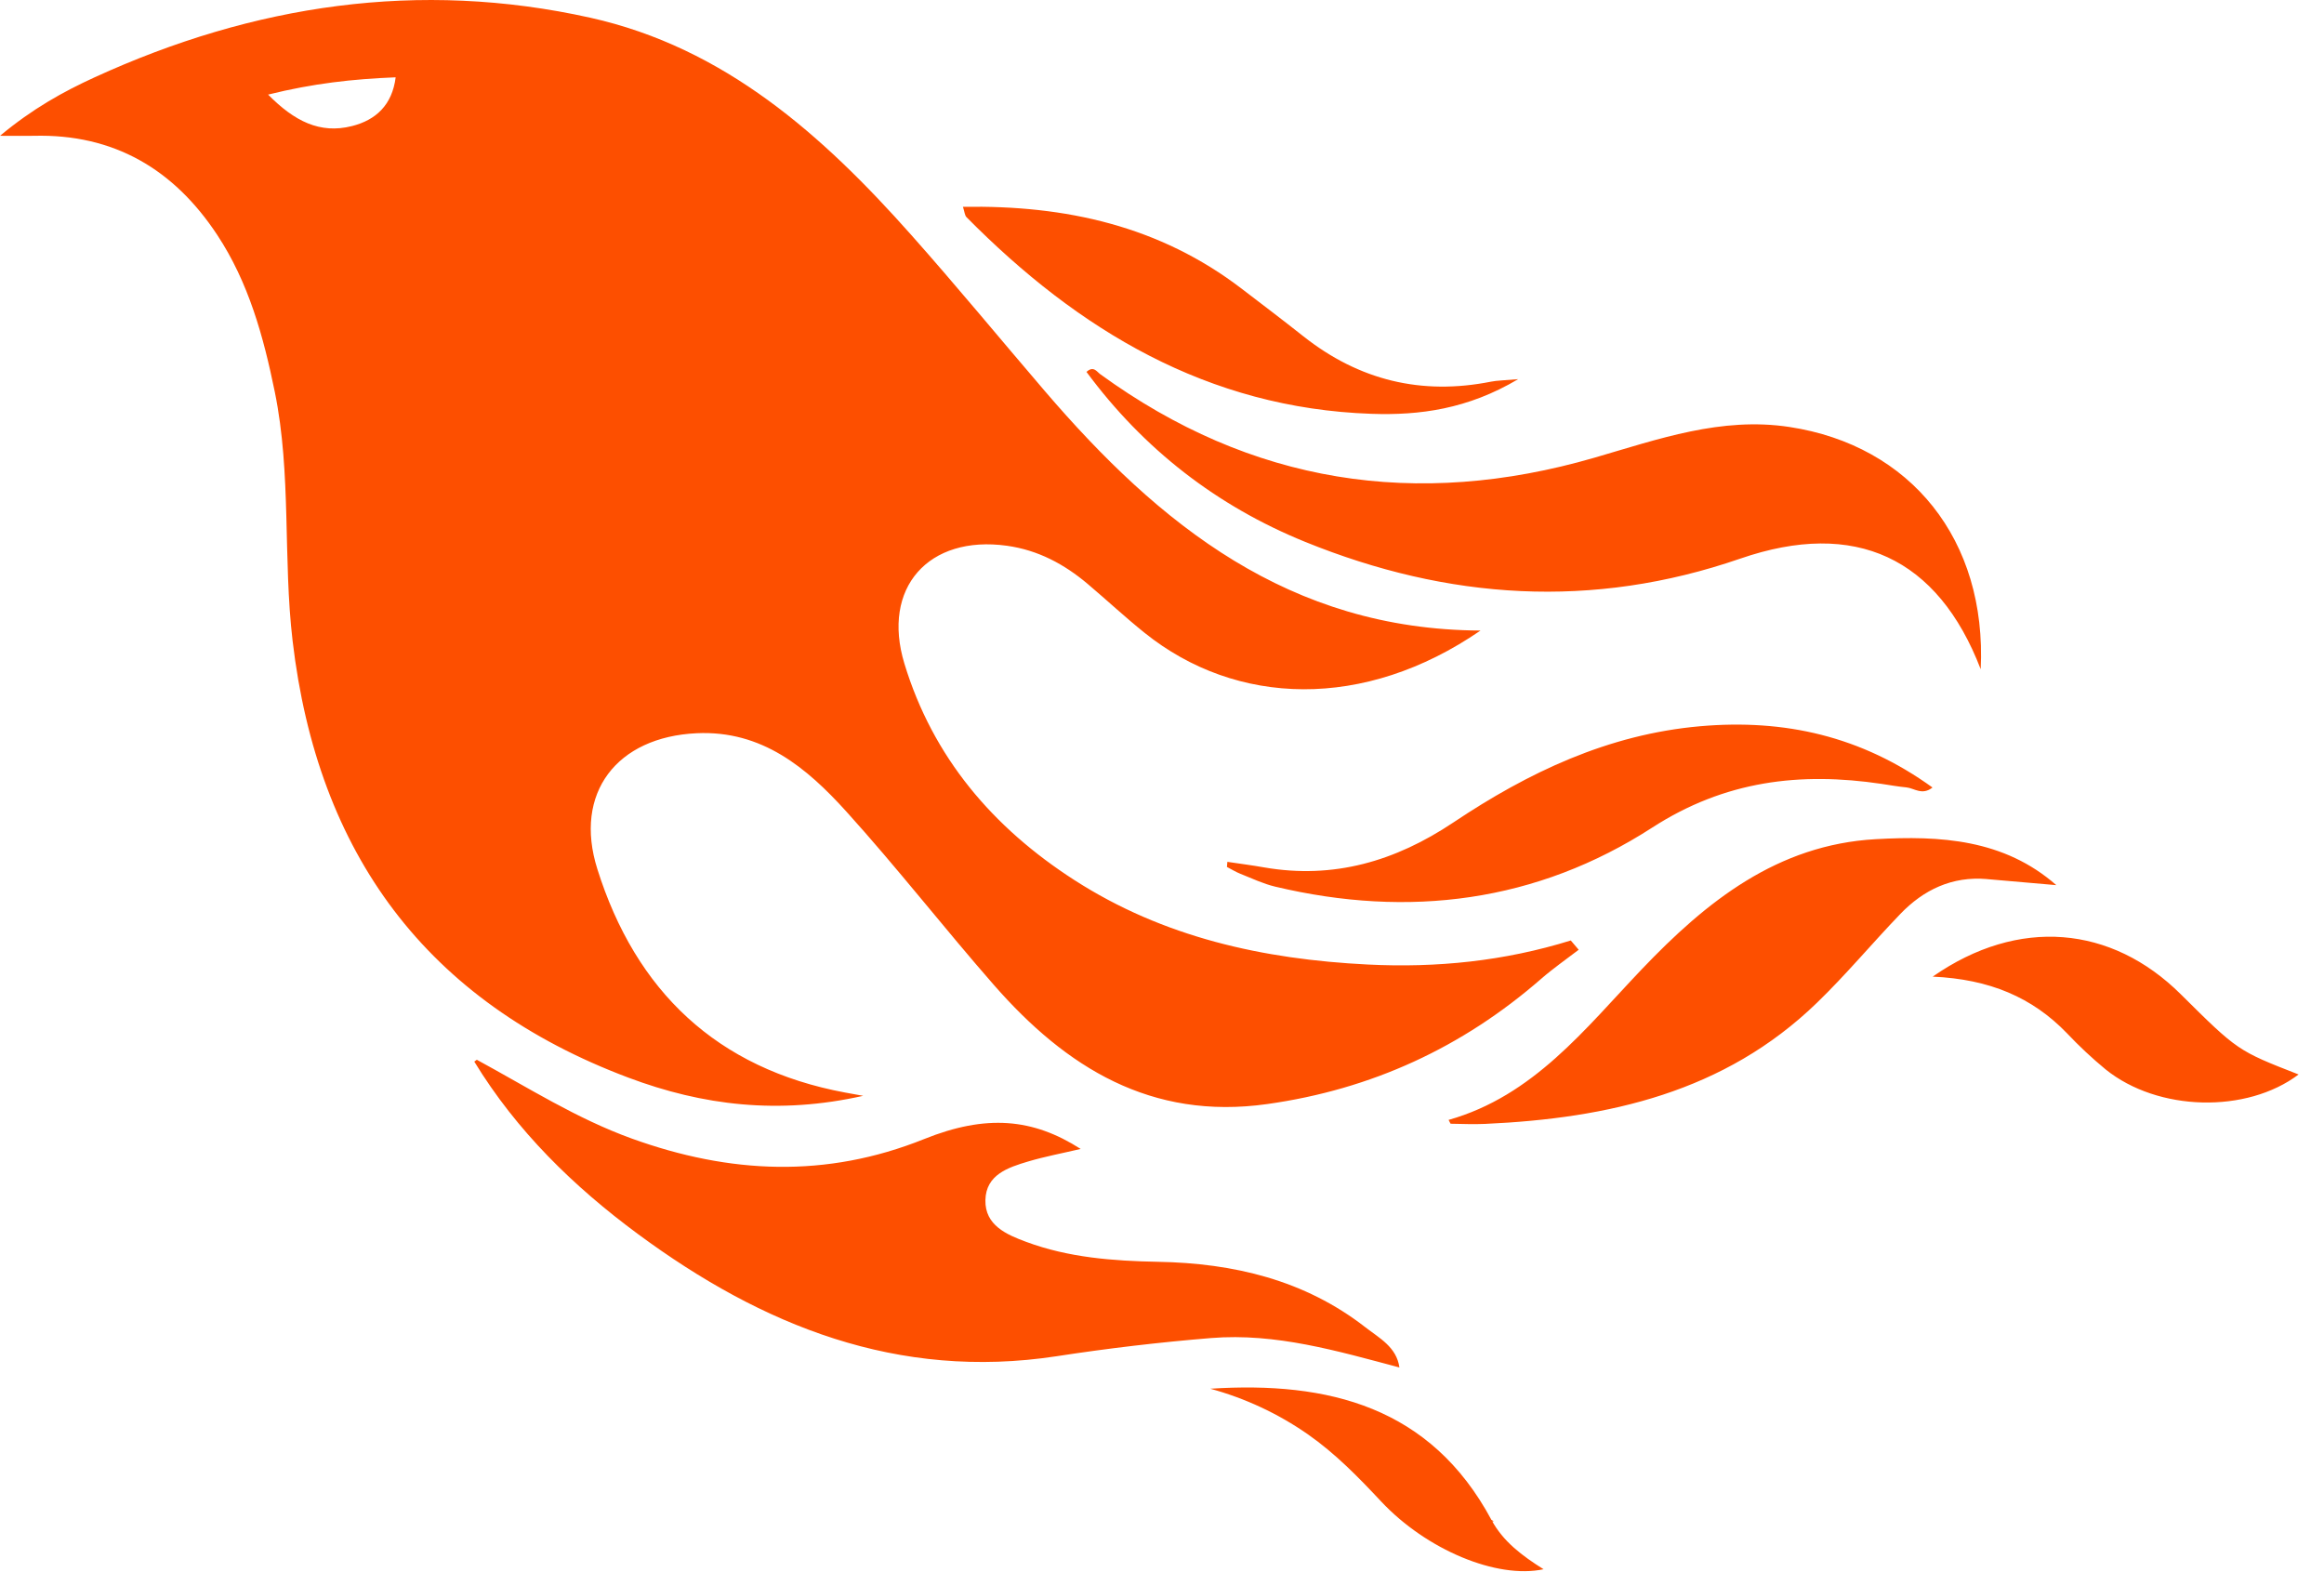
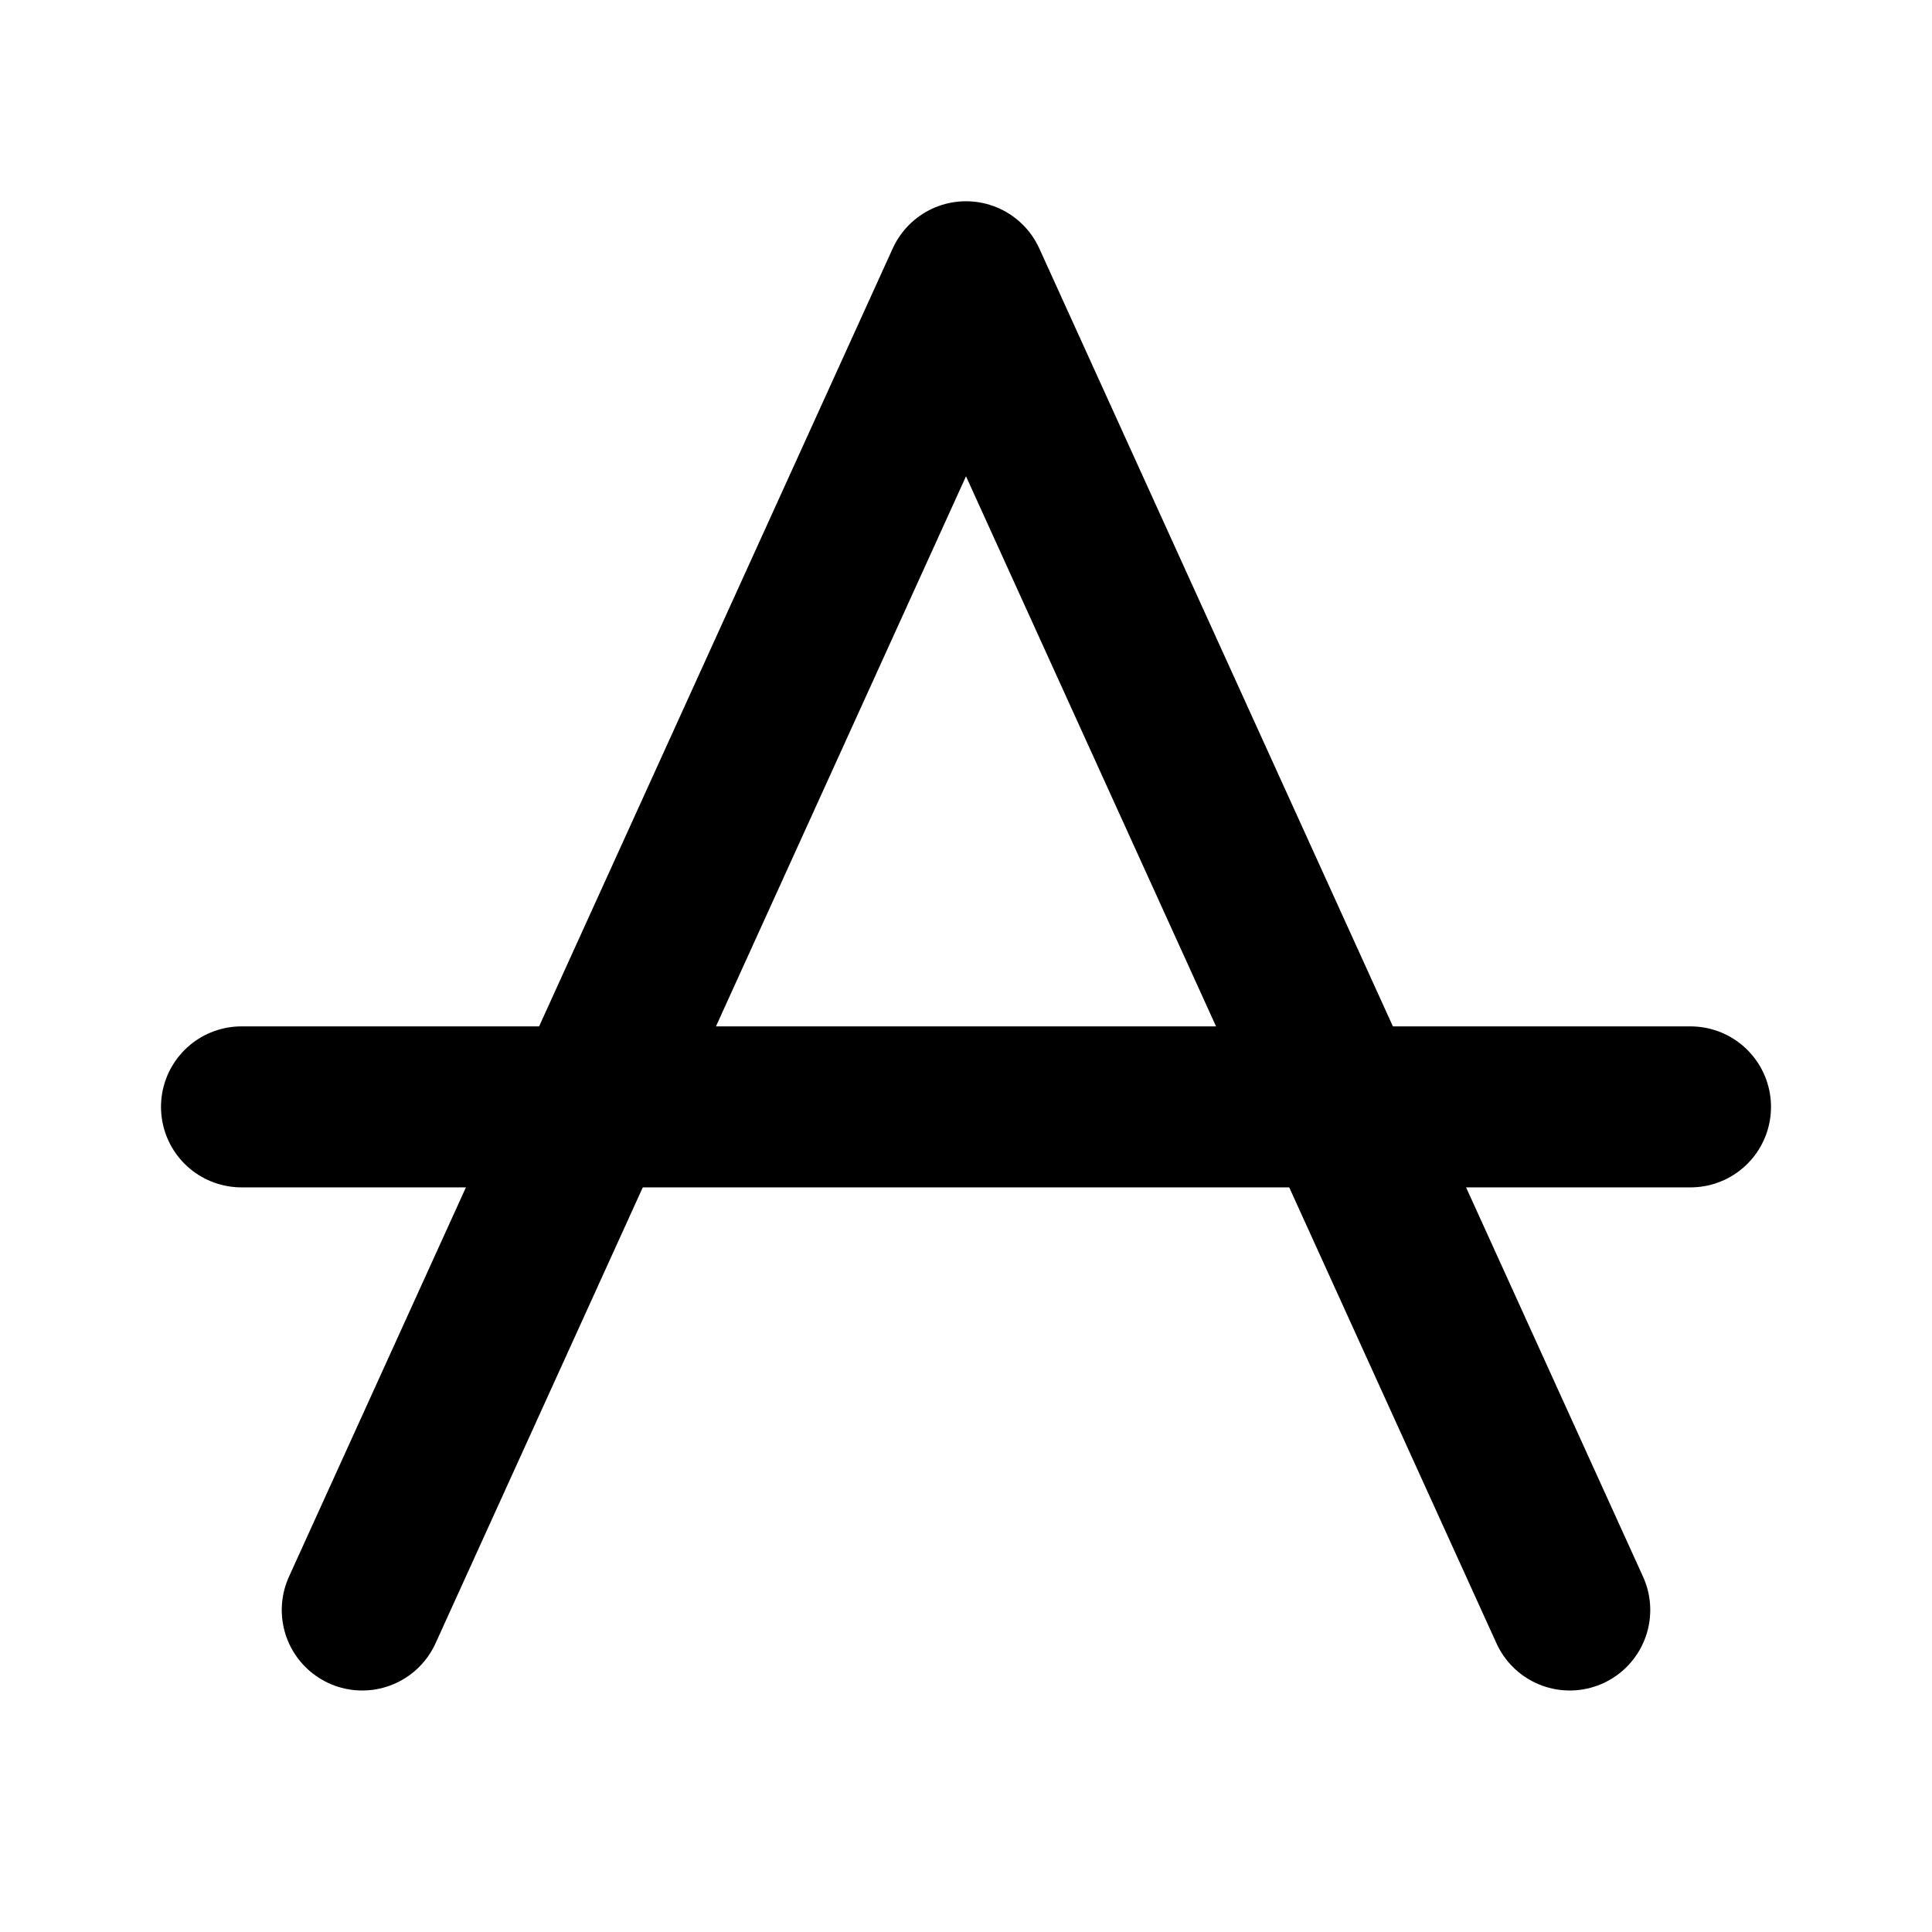
- <svg xmlns="http://www.w3.org/2000/svg" viewBox="0 0 71 48" fill="currentColor" aria-hidden="true">
-   <path d="m26.371 33.477-.552-.1c-3.92-.729-6.397-3.1-7.57-6.829-.733-2.324.597-4.035 3.035-4.148 1.995-.092 3.362 1.055 4.57 2.39 1.557 1.72 2.984 3.558 4.514 5.305 2.202 2.515 4.797 4.134 8.347 3.634 3.183-.448 5.958-1.725 8.371-3.828.363-.316.761-.592 1.144-.886l-.241-.284c-2.027.63-4.093.841-6.205.735-3.195-.16-6.24-.828-8.964-2.582-2.486-1.601-4.319-3.746-5.19-6.611-.704-2.315.736-3.934 3.135-3.6.948.133 1.746.56 2.463 1.165.583.493 1.143 1.015 1.738 1.493 2.8 2.25 6.712 2.375 10.265-.068-5.842-.026-9.817-3.24-13.308-7.313-1.366-1.594-2.7-3.216-4.095-4.785-2.698-3.036-5.692-5.71-9.79-6.623C12.8-.623 7.745.14 2.893 2.361 1.926 2.804.997 3.319 0 4.149c.494 0 .763.006 1.032 0 2.446-.064 4.28 1.023 5.602 3.024.962 1.457 1.415 3.104 1.761 4.798.513 2.515.247 5.078.544 7.605.761 6.494 4.08 11.026 10.26 13.346 2.267.852 4.591 1.135 7.172.555ZM10.751 3.852c-.976.246-1.756-.148-2.56-.962 1.377-.343 2.592-.476 3.897-.528-.107.848-.607 1.306-1.336 1.49Zm32.002 37.924c-.085-.626-.62-.901-1.04-1.228-1.857-1.446-4.03-1.958-6.333-2-1.375-.026-2.735-.128-4.031-.61-.595-.22-1.26-.505-1.244-1.272.015-.78.693-1 1.31-1.184.505-.15 1.026-.247 1.6-.382-1.46-.936-2.886-1.065-4.787-.3-2.993 1.202-5.943 1.06-8.926-.017-1.684-.608-3.179-1.563-4.735-2.408l-.077.057c1.29 2.115 3.034 3.817 5.004 5.271 3.793 2.8 7.936 4.471 12.784 3.73A66.714 66.714 0 0 1 37 40.877c1.98-.16 3.866.398 5.753.899Zm-9.14-30.345c-.105-.076-.206-.266-.42-.069 1.745 2.36 3.985 4.098 6.683 5.193 4.354 1.767 8.773 2.07 13.293.51 3.51-1.21 6.033-.028 7.343 3.38.19-3.955-2.137-6.837-5.843-7.401-2.084-.318-4.01.373-5.962.94-5.434 1.575-10.485.798-15.094-2.553Zm27.085 15.425c.708.059 1.416.123 2.124.185-1.6-1.405-3.55-1.517-5.523-1.404-3.003.17-5.167 1.903-7.14 3.972-1.739 1.824-3.31 3.87-5.903 4.604.043.078.054.117.066.117.35.005.699.021 1.047.005 3.768-.17 7.317-.965 10.14-3.7.89-.86 1.685-1.817 2.544-2.71.716-.746 1.584-1.159 2.645-1.07Zm-8.753-4.67c-2.812.246-5.254 1.409-7.548 2.943-1.766 1.18-3.654 1.738-5.776 1.37-.374-.066-.75-.114-1.124-.17l-.013.156c.135.07.265.151.405.207.354.14.702.308 1.07.395 4.083.971 7.992.474 11.516-1.803 2.221-1.435 4.521-1.707 7.013-1.336.252.038.503.083.756.107.234.022.479.255.795.003-2.179-1.574-4.526-2.096-7.094-1.872Zm-10.049-9.544c1.475.051 2.943-.142 4.486-1.059-.452.04-.643.04-.827.076-2.126.424-4.033-.04-5.733-1.383-.623-.493-1.257-.974-1.889-1.457-2.503-1.914-5.374-2.555-8.514-2.5.05.154.054.26.108.315 3.417 3.455 7.371 5.836 12.369 6.008Zm24.727 17.731c-2.114-2.097-4.952-2.367-7.578-.537 1.738.078 3.043.632 4.101 1.728a13 13 0 0 0 1.182 1.106c1.6 1.29 4.311 1.352 5.896.155-1.861-.726-1.861-.726-3.601-2.452Zm-21.058 16.06c-1.858-3.46-4.981-4.24-8.59-4.008a9.667 9.667 0 0 1 2.977 1.39c.84.586 1.547 1.311 2.243 2.055 1.38 1.473 3.534 2.376 4.962 2.07-.656-.412-1.238-.848-1.592-1.507Zl-.006.006-.036-.004.021.018.012.053Za.127.127 0 0 0 .015.043c.005.008.038 0 .058-.002Zl-.008.01.005.026.024.014Z" fill="#FD4F00" />
+ <svg xmlns="http://www.w3.org/2000/svg" viewBox="0 0 24 24" fill="none" stroke="currentColor" stroke-width="2" stroke-linecap="round" stroke-linejoin="round" aria-hidden="true">
+   <path d="M4.5 20 12 3.5 19.5 20" />
+   <path d="M3 13.75h18" />
</svg>
